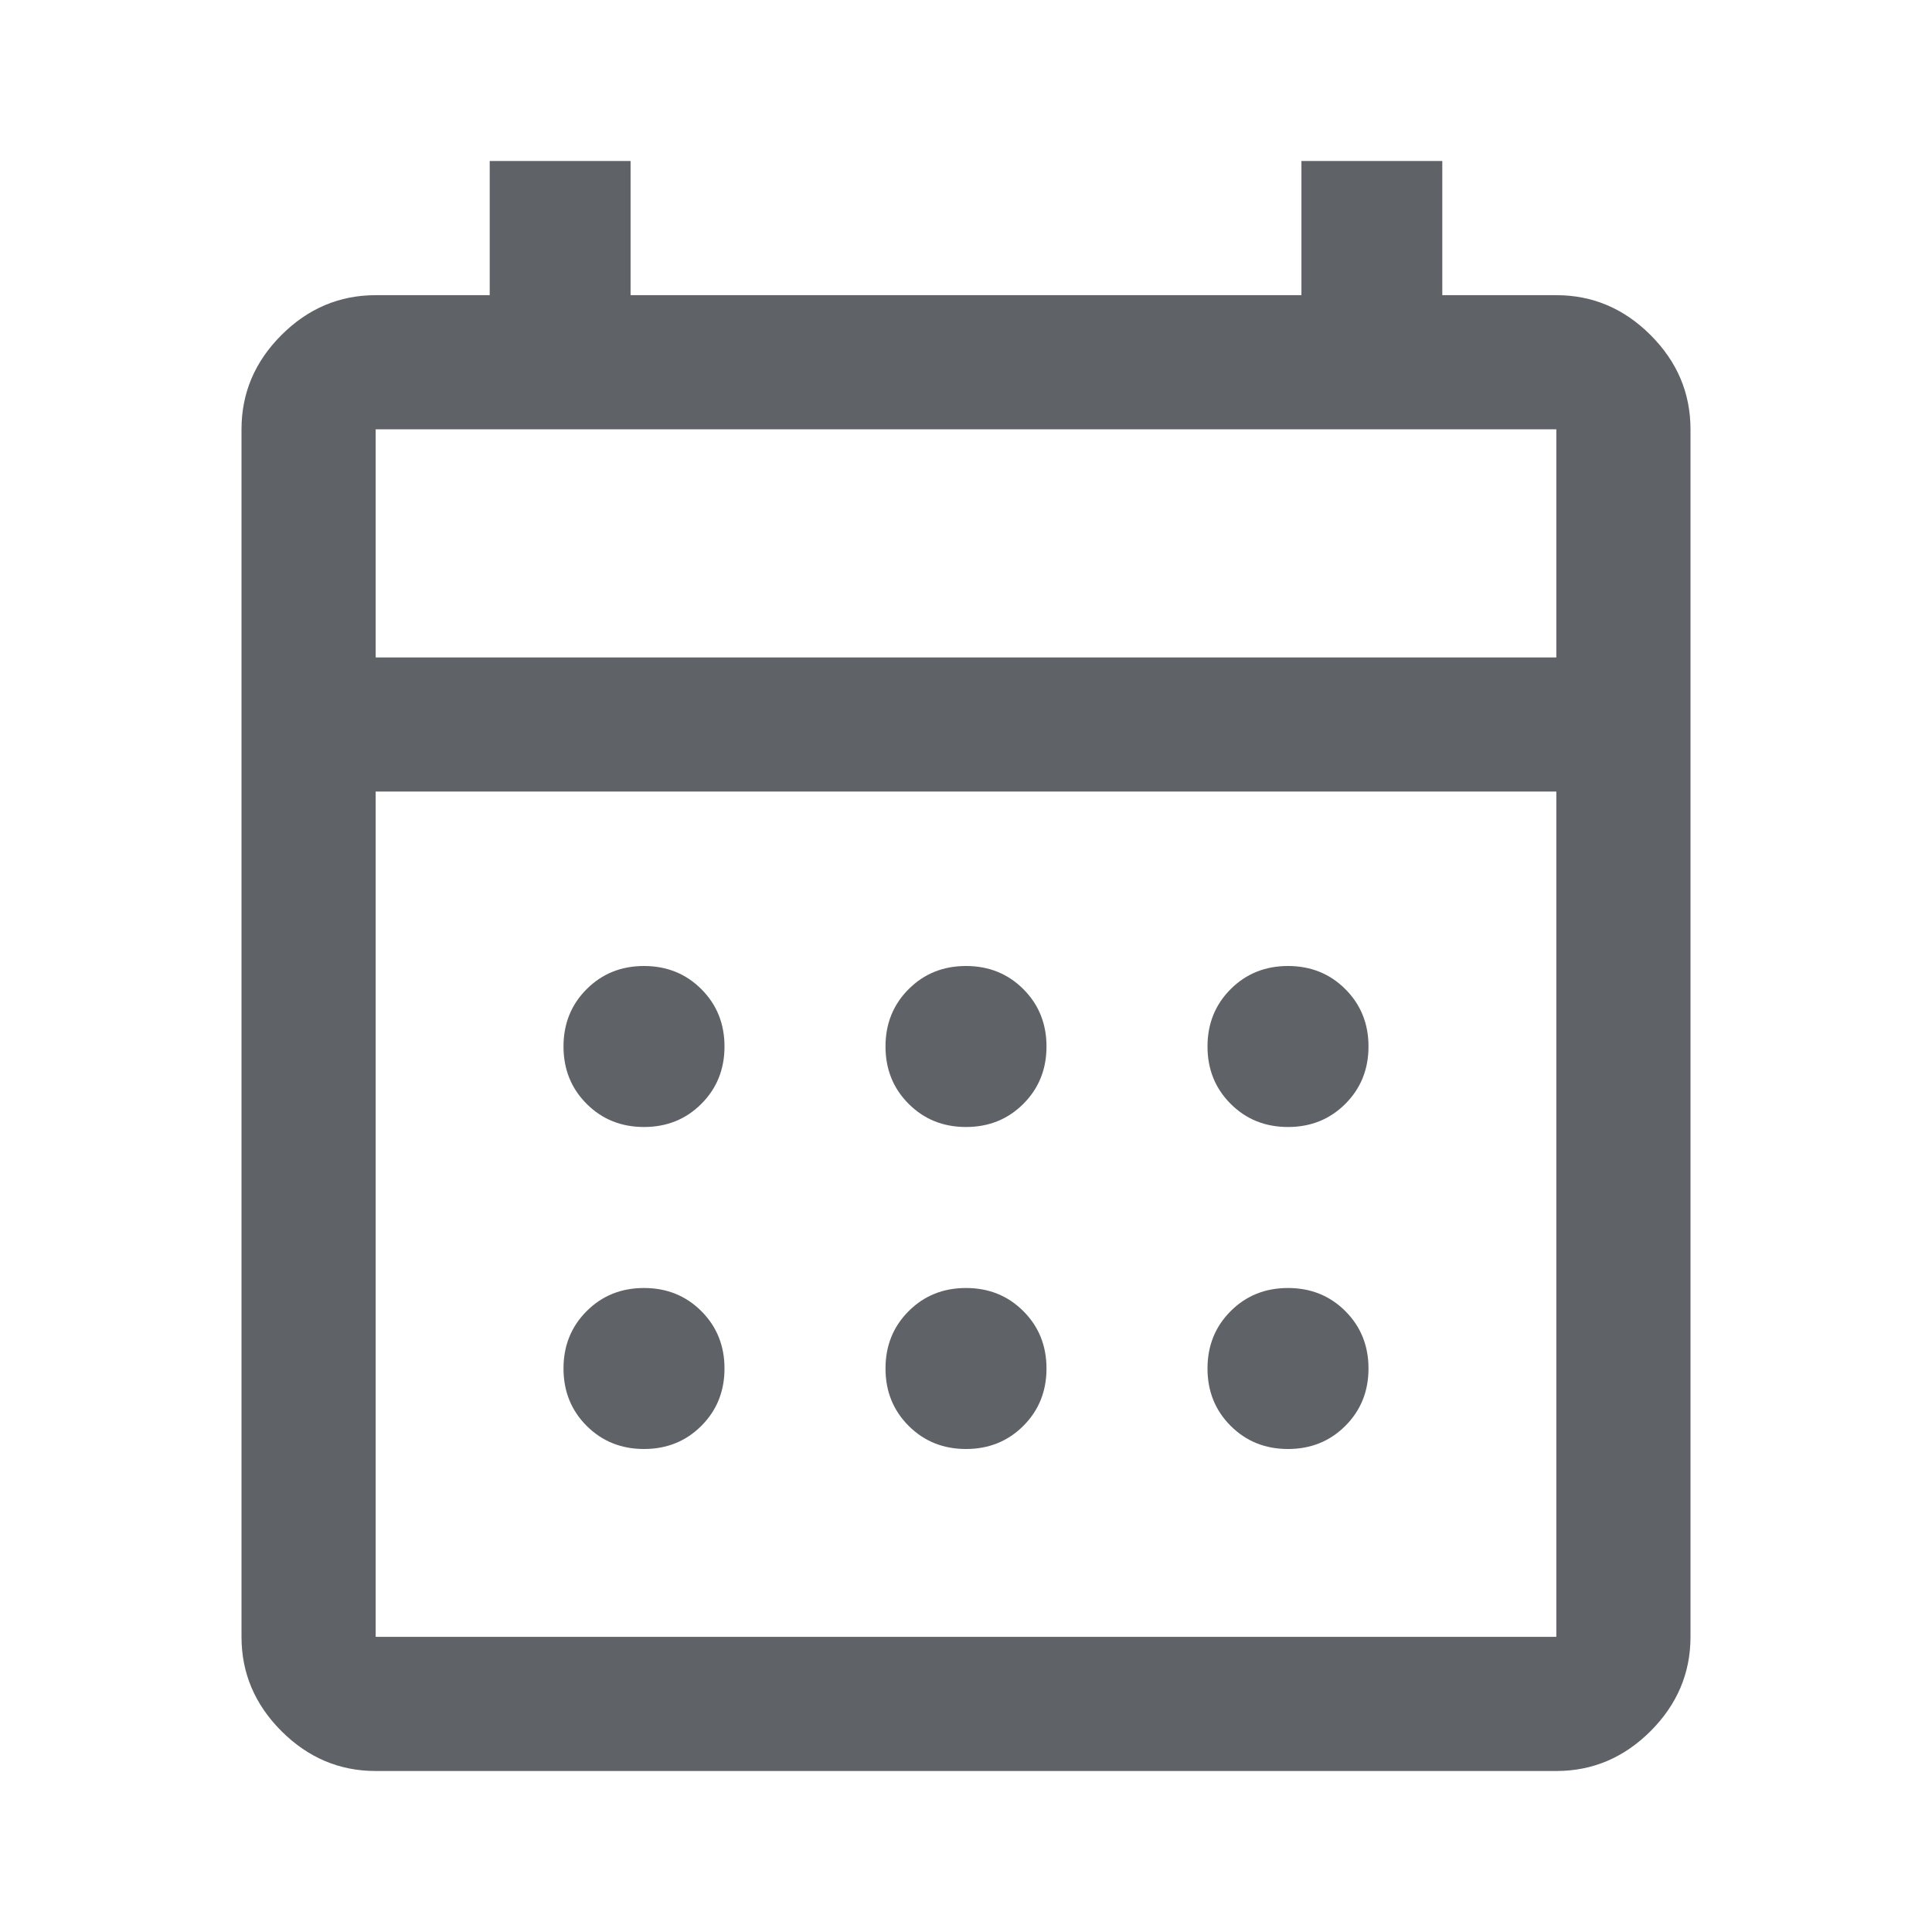
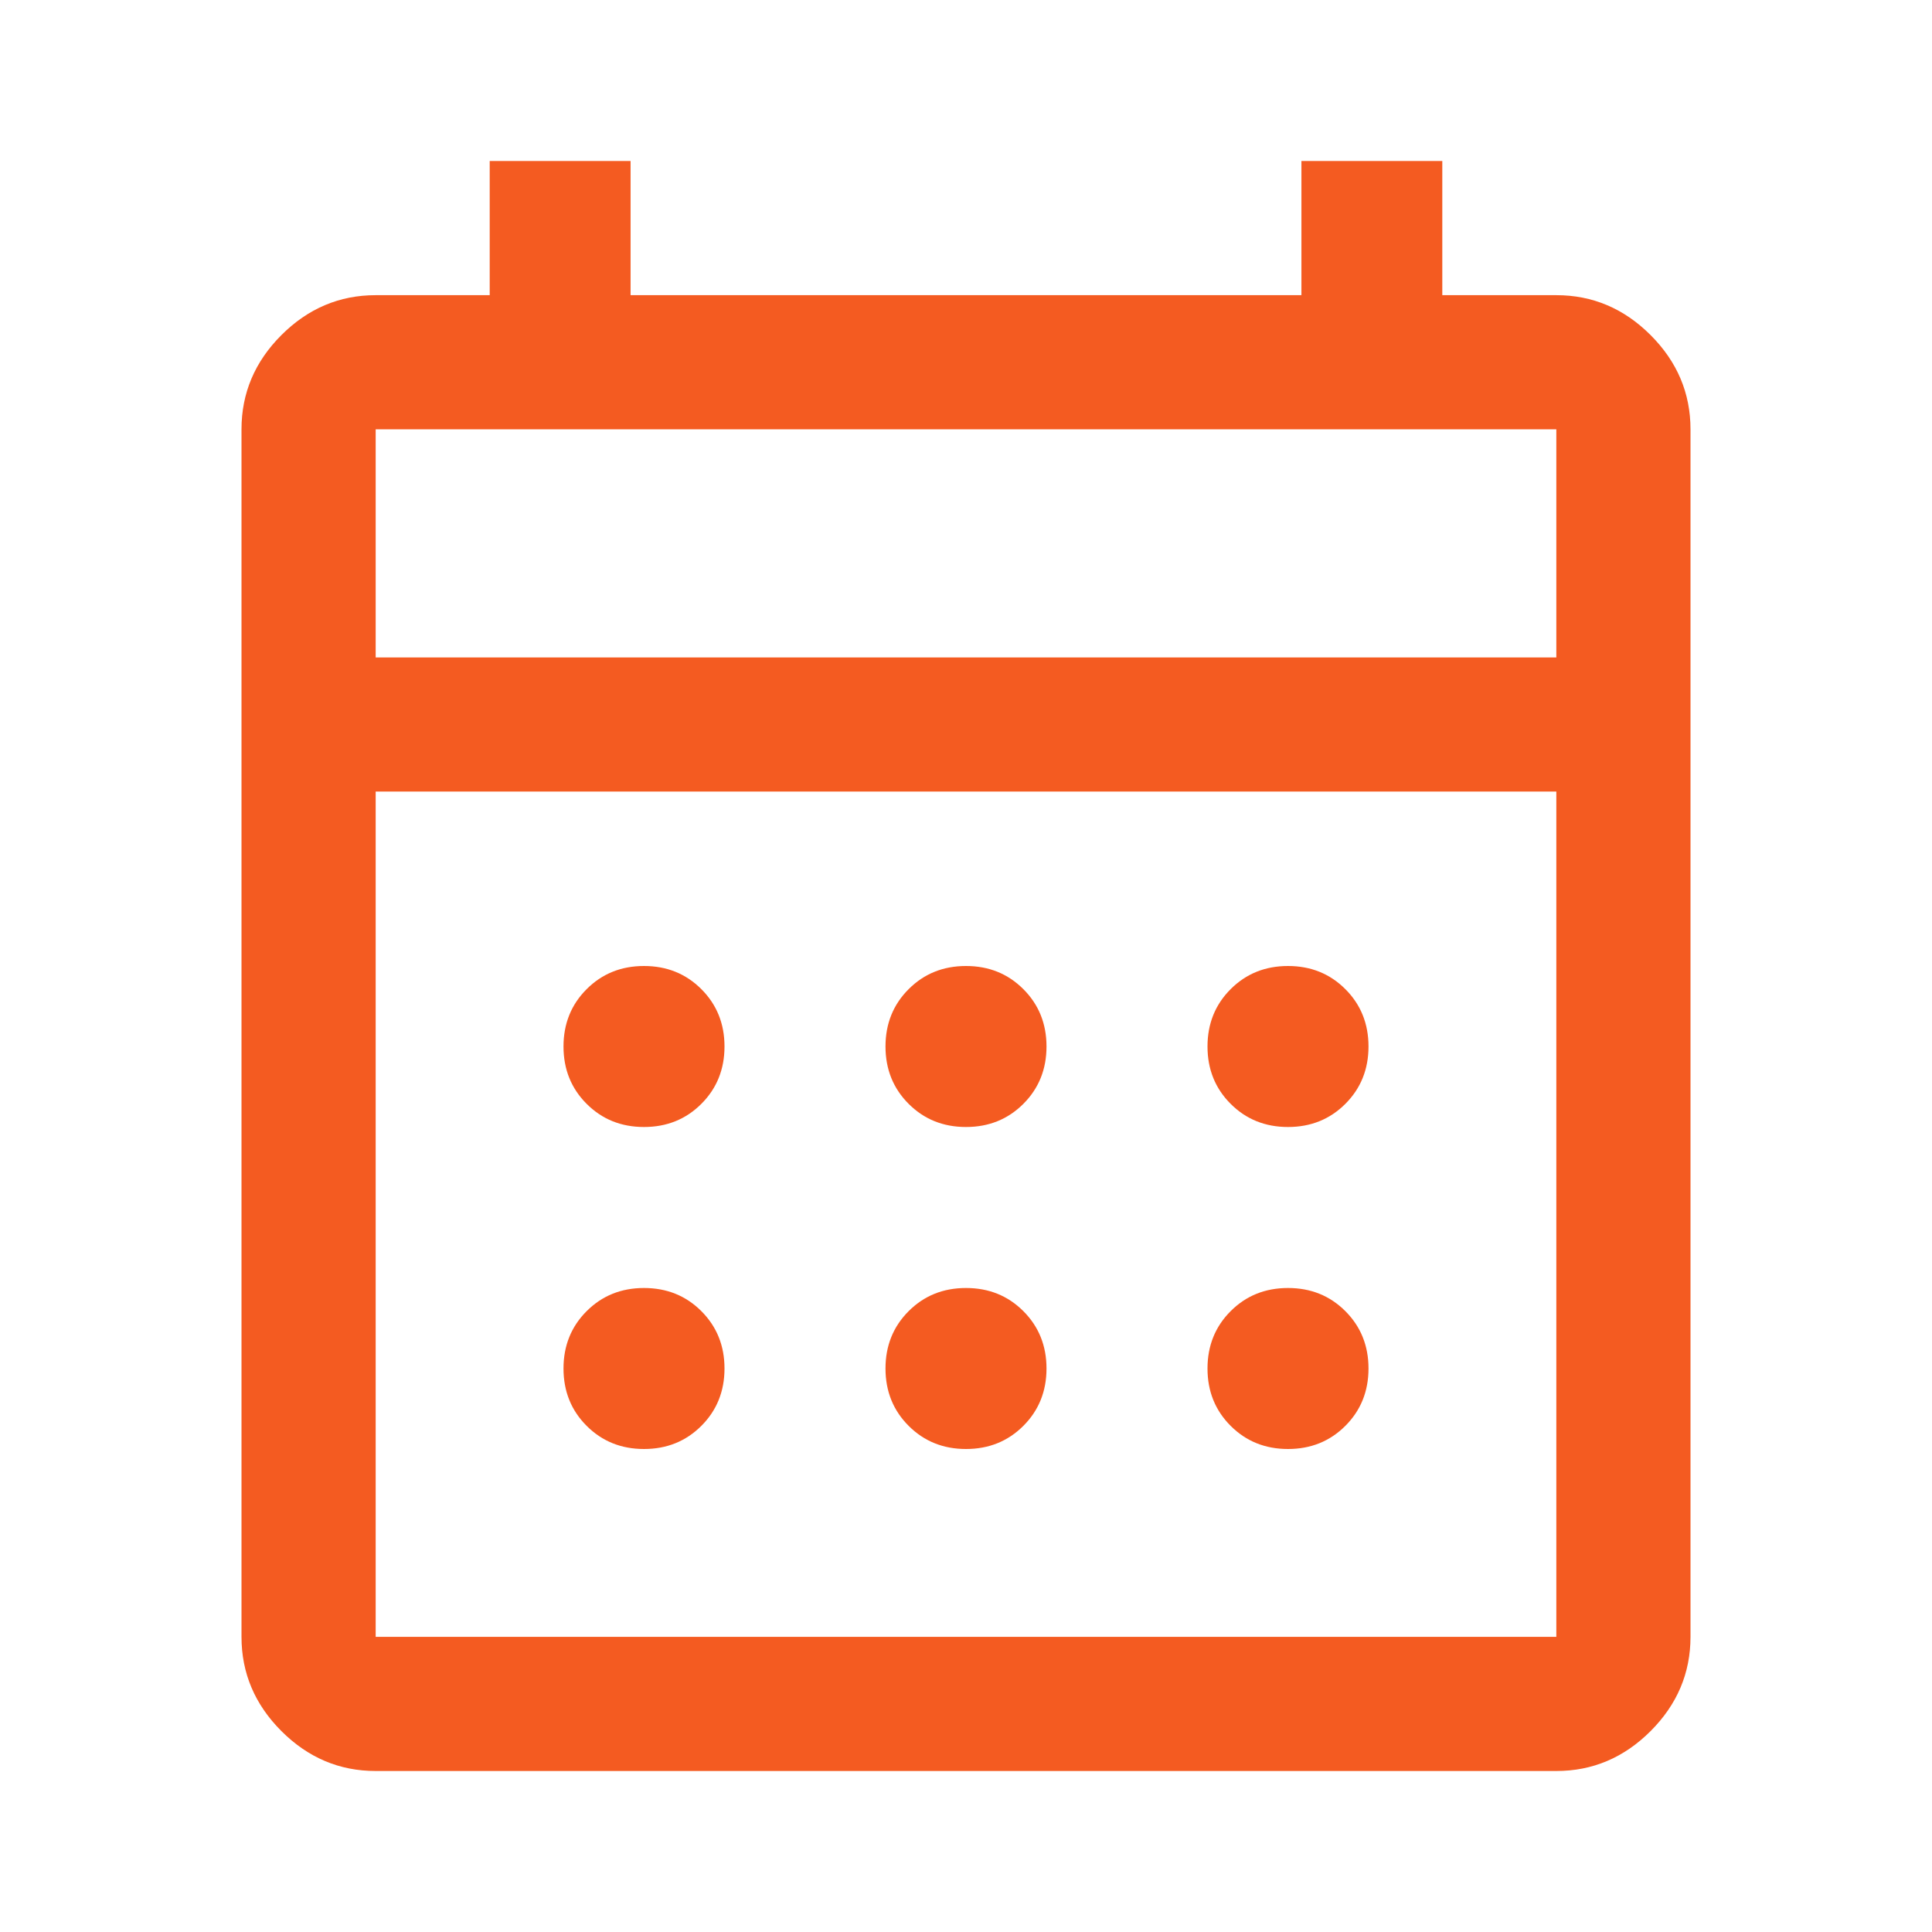
<svg xmlns="http://www.w3.org/2000/svg" height="40px" viewBox="0 -960 960 960" width="40px" fill="#5f6368">
-   <path d="M186.67-80q-27 0-46.84-19.83Q120-119.67 120-146.67v-600q0-27 19.83-46.83 19.84-19.83 46.84-19.83h56.66V-880h70v66.67h333.34V-880h70v66.67h56.66q27 0 46.84 19.83Q840-773.67 840-746.67v600q0 27-19.83 46.84Q800.33-80 773.33-80H186.67Zm0-66.67h586.66v-420H186.67v420Zm0-486.66h586.66v-113.34H186.67v113.34Zm0 0v-113.34 113.34ZM480-400q-17 0-28.5-11.5T440-440q0-17 11.5-28.5T480-480q17 0 28.5 11.5T520-440q0 17-11.5 28.5T480-400Zm-160 0q-17 0-28.5-11.5T280-440q0-17 11.5-28.5T320-480q17 0 28.5 11.5T360-440q0 17-11.5 28.5T320-400Zm320 0q-17 0-28.5-11.5T600-440q0-17 11.5-28.5T640-480q17 0 28.5 11.5T680-440q0 17-11.5 28.5T640-400ZM480-240q-17 0-28.5-11.5T440-280q0-17 11.5-28.5T480-320q17 0 28.5 11.5T520-280q0 17-11.5 28.5T480-240Zm-160 0q-17 0-28.5-11.5T280-280q0-17 11.5-28.5T320-320q17 0 28.5 11.5T360-280q0 17-11.5 28.5T320-240Zm320 0q-17 0-28.5-11.5T600-280q0-17 11.5-28.5T640-320q17 0 28.5 11.5T680-280q0 17-11.5 28.5T640-240Z" />
+   <path d="M186.67-80q-27 0-46.84-19.83Q120-119.67 120-146.67v-600q0-27 19.83-46.83 19.84-19.83 46.84-19.83h56.66V-880h70v66.67h333.34V-880h70v66.67h56.66q27 0 46.84 19.83Q840-773.67 840-746.67v600q0 27-19.83 46.84Q800.33-80 773.33-80H186.67Zm0-66.67h586.66v-420H186.67v420Zm0-486.66h586.66v-113.34H186.67v113.34Zm0 0v-113.34 113.34ZM480-400q-17 0-28.5-11.5T440-440q0-17 11.5-28.5T480-480q17 0 28.5 11.5T520-440q0 17-11.5 28.5T480-400Zm-160 0q-17 0-28.5-11.5T280-440q0-17 11.5-28.5T320-480q17 0 28.5 11.5T360-440q0 17-11.5 28.5T320-400Zm320 0q-17 0-28.5-11.5T600-440q0-17 11.5-28.5T640-480q17 0 28.5 11.5T680-440q0 17-11.5 28.5T640-400ZM480-240q-17 0-28.5-11.5T440-280q0-17 11.5-28.5T480-320q17 0 28.5 11.5T520-280q0 17-11.5 28.5T480-240Zm-160 0q-17 0-28.5-11.5T280-280q0-17 11.5-28.5T320-320q17 0 28.5 11.5T360-280q0 17-11.5 28.5T320-240Zm320 0q-17 0-28.5-11.5T600-280q0-17 11.5-28.5T640-320q17 0 28.5 11.5T680-280q0 17-11.5 28.5T640-240Z" fill="#F45B21" />
</svg>
